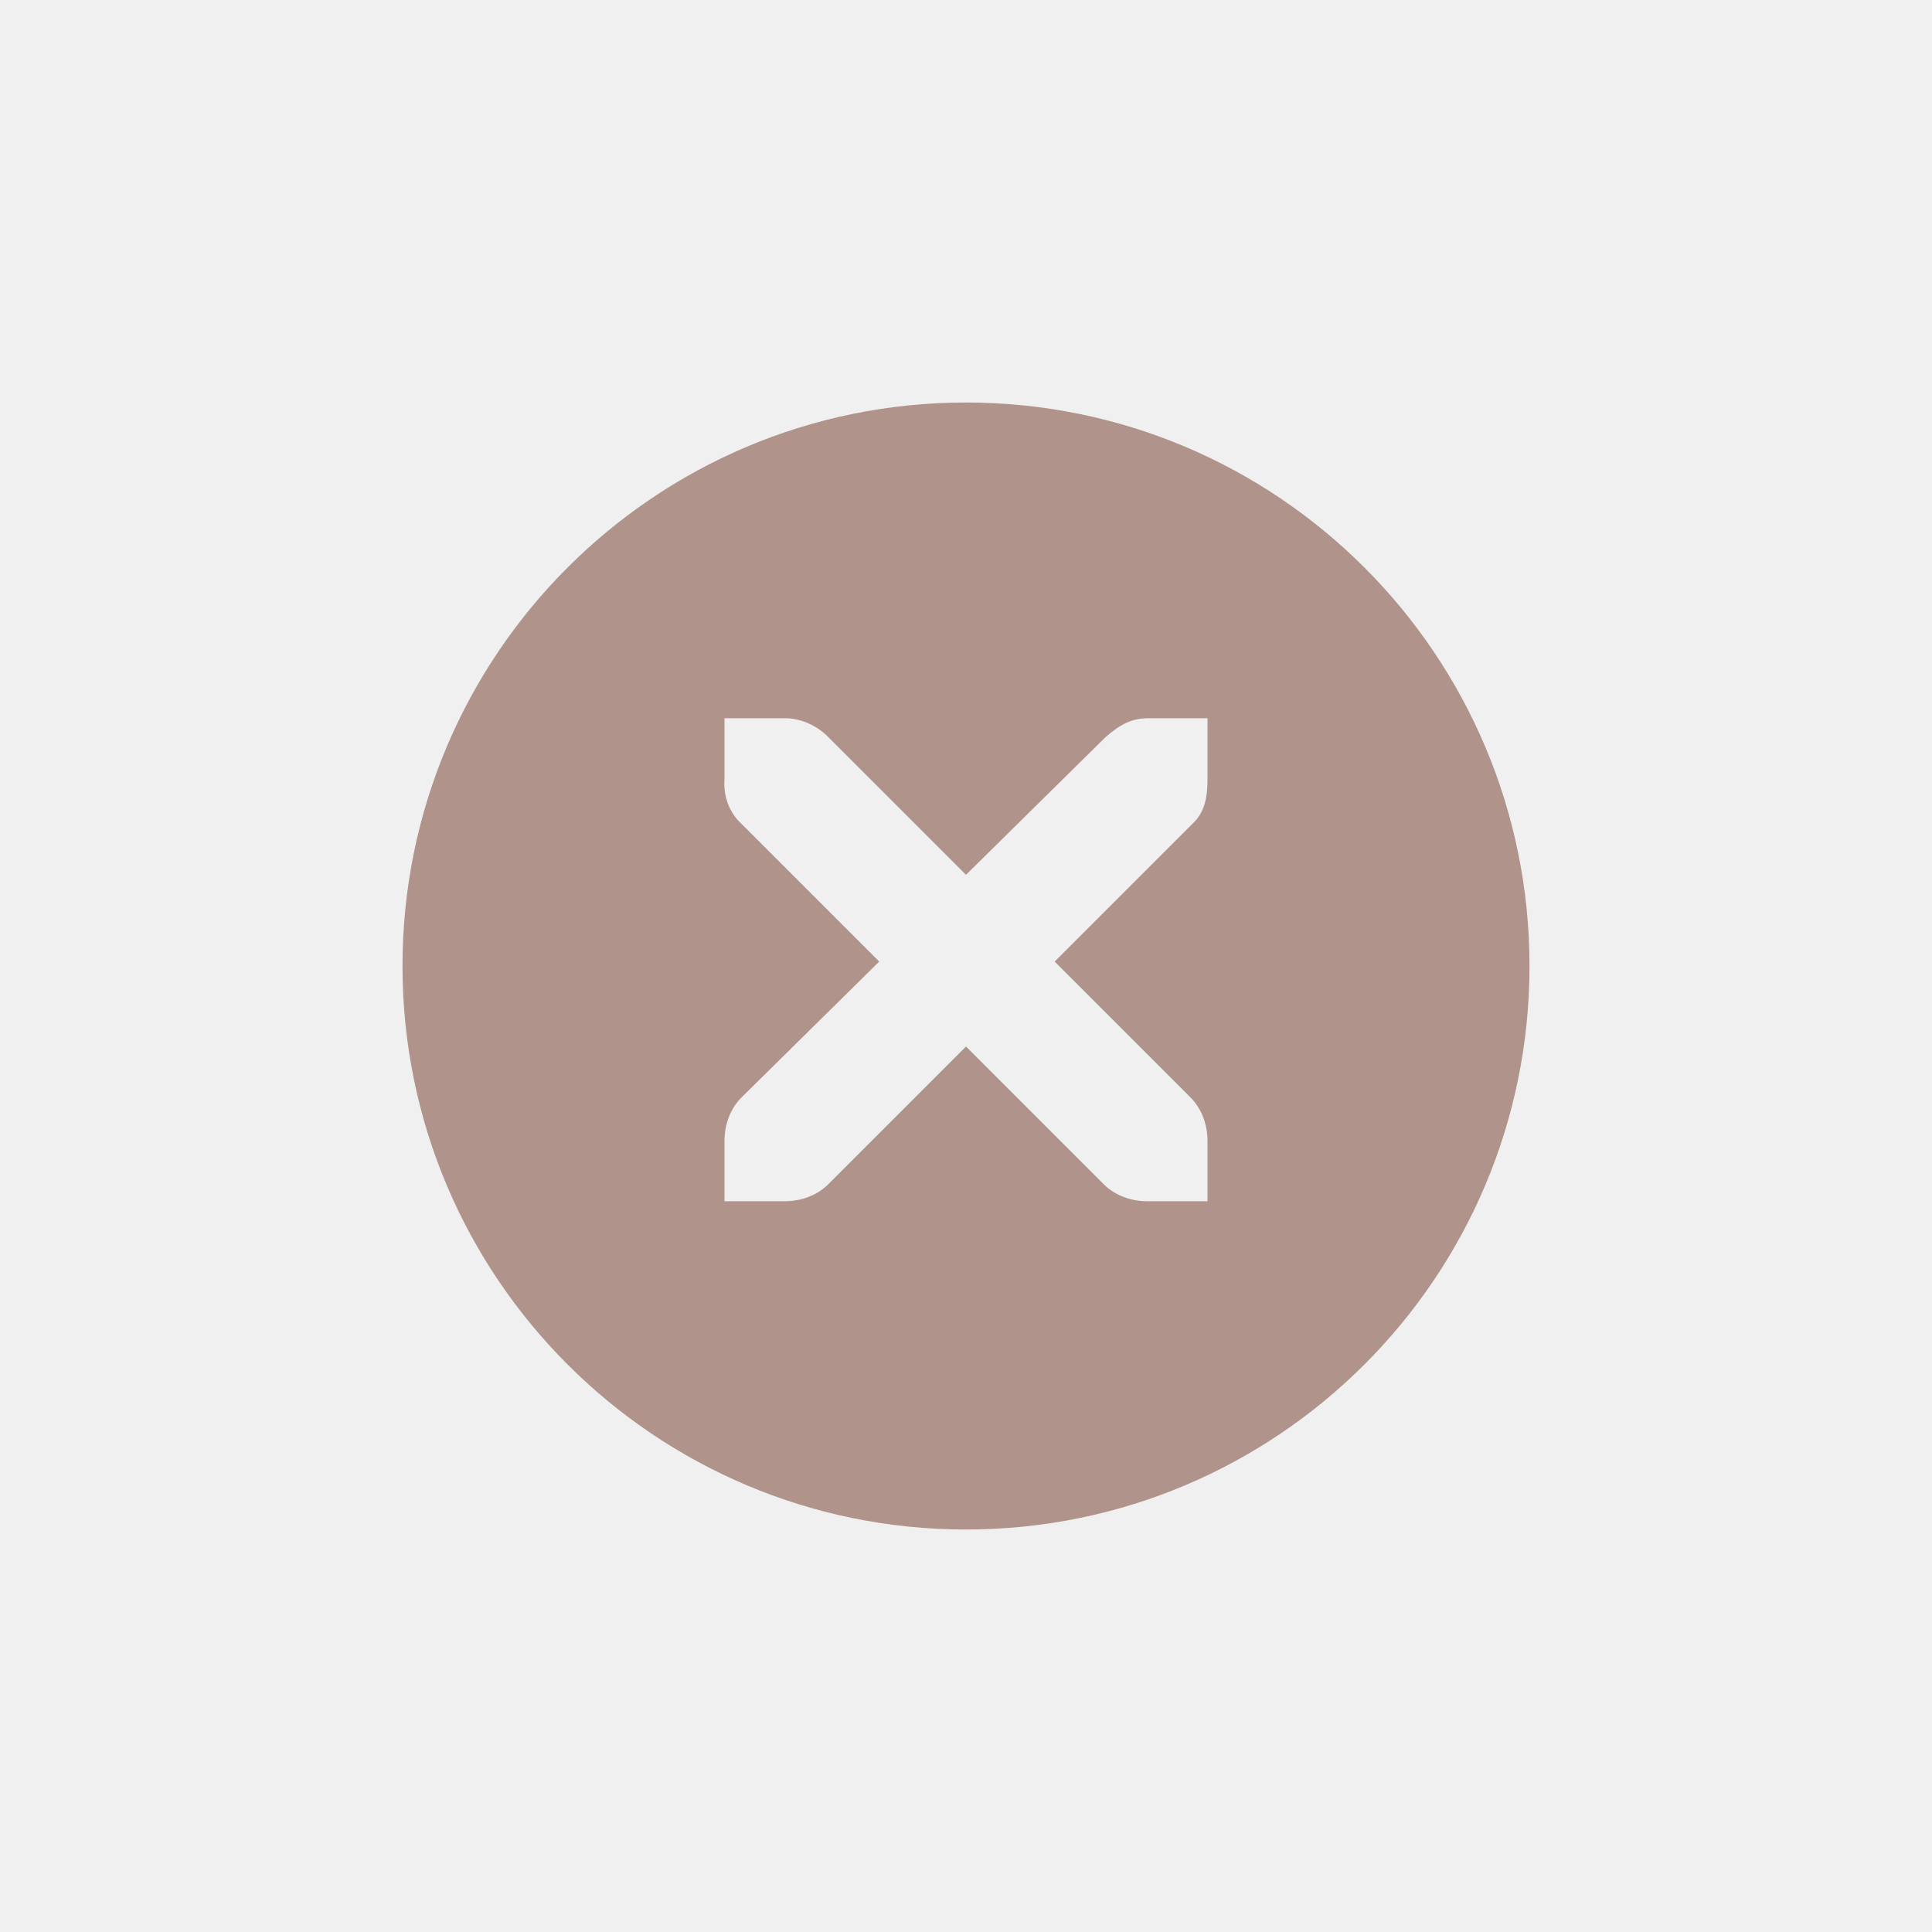
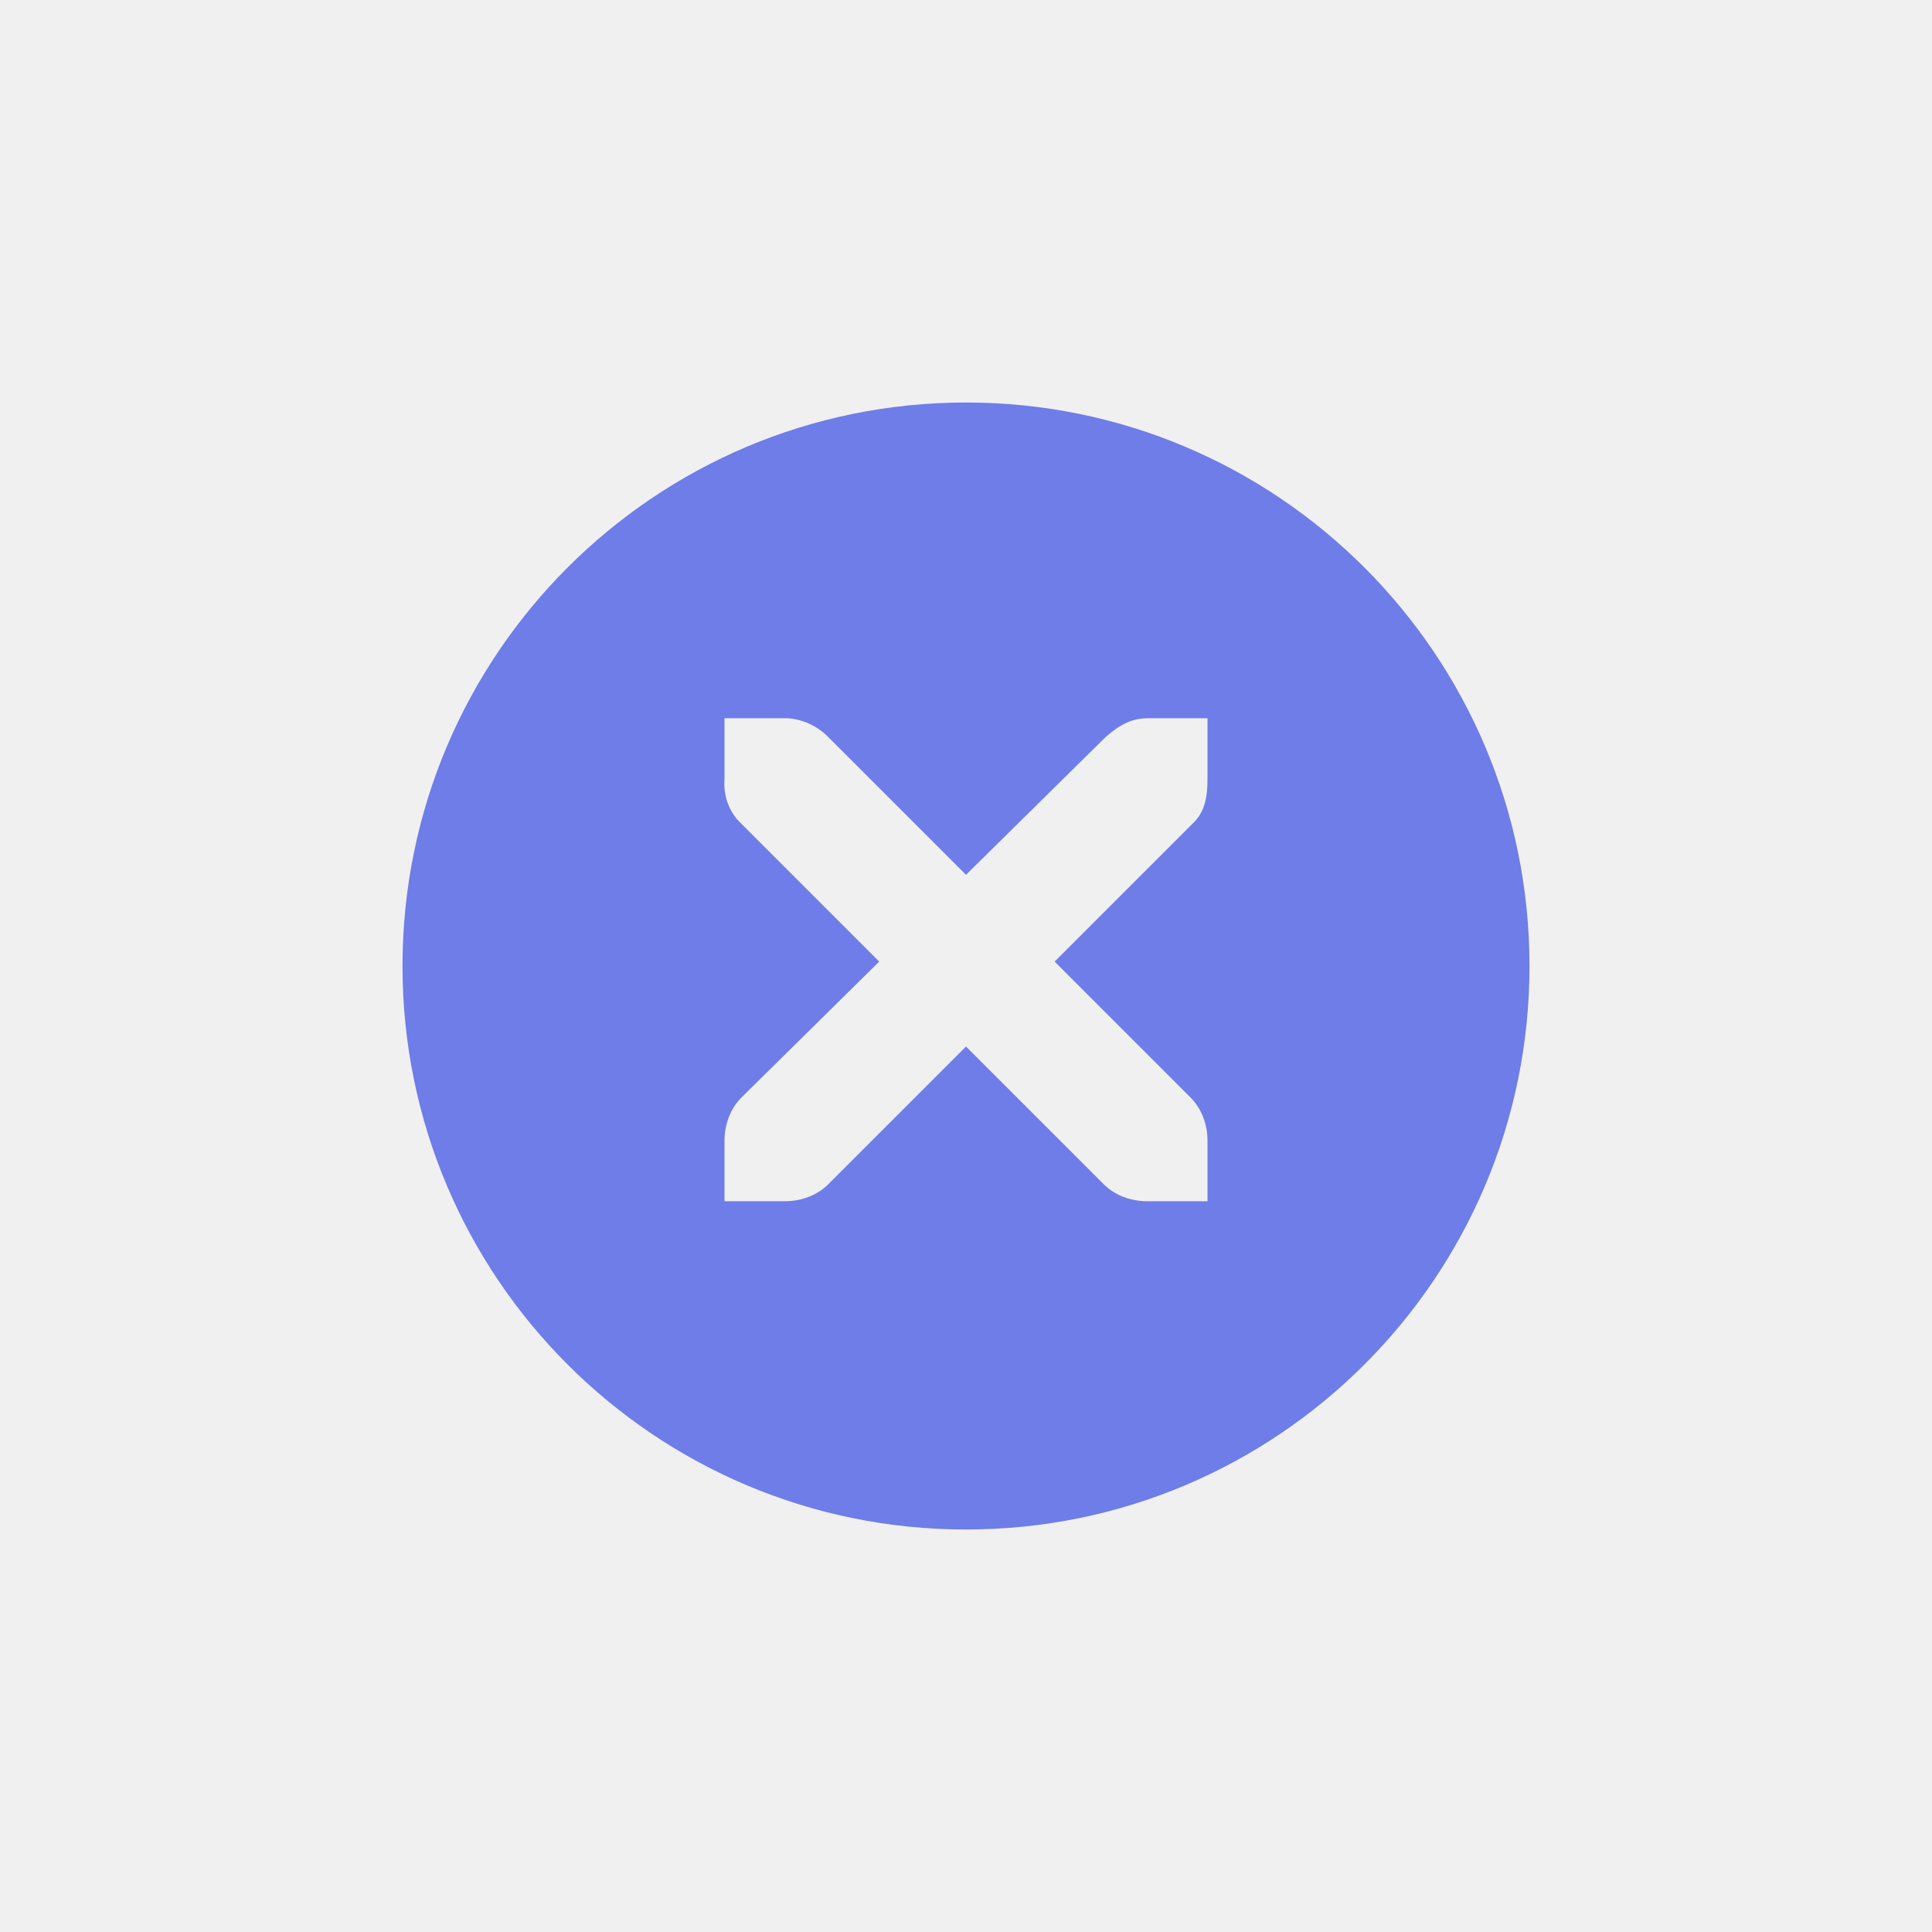
<svg xmlns="http://www.w3.org/2000/svg" width="24" height="24" id="svg4306" version="1.1" style="enable-background:new">
  <defs id="defs4308">
    <linearGradient id="linearGradient3770">
      <stop style="stop-color:#000000;stop-opacity:0.628;" offset="0" id="stop3772" />
      <stop style="stop-color:#000000;stop-opacity:0.498;" offset="1" id="stop3774" />
    </linearGradient>
    <linearGradient id="linearGradient4882">
-       <stop style="stop-color:#ffffff;stop-opacity:1;" offset="0" id="stop4884" />
-       <stop style="stop-color:#ffffff;stop-opacity:0;" offset="1" id="stop4886" />
+       <stop style="stop-color:#fdfdfd;stop-opacity:1;" offset="0" id="stop4884" />
+       <stop style="stop-color:#fdfdfd;stop-opacity:0;" offset="1" id="stop4886" />
    </linearGradient>
    <linearGradient id="linearGradient3784-6">
-       <stop style="stop-color:#ffffff;stop-opacity:0.216;" offset="0" id="stop3786-4" />
-       <stop style="stop-color:#ffffff;stop-opacity:0;" offset="1" id="stop3788-6" />
+       <stop style="stop-color:#fdfdfd;stop-opacity:0.216;" offset="0" id="stop3786-4" />
+       <stop style="stop-color:#fdfdfd;stop-opacity:0;" offset="1" id="stop3788-6" />
    </linearGradient>
    <linearGradient id="linearGradient4892">
      <stop id="stop4894" offset="0" style="stop-color:#2f3a42;stop-opacity:1;" />
      <stop id="stop4896" offset="1" style="stop-color:#1d242a;stop-opacity:1;" />
    </linearGradient>
    <linearGradient id="linearGradient4882-4">
      <stop id="stop4884-9" offset="0" style="stop-color:#728495;stop-opacity:1;" />
      <stop id="stop4886-9" offset="1" style="stop-color:#617c95;stop-opacity:0;" />
    </linearGradient>
  </defs>
  <g id="layer1" transform="translate(0,-1028.362)">
    <g style="display:inline" id="titlebutton-close-dark-8" transform="translate(-641,1218)">
      <g id="g4927-9-2-8-4" style="display:inline;opacity:1" transform="translate(-678,-432.6378)">
        <g transform="translate(-103,0)" style="display:inline;opacity:1" id="g4490-6-5-2-5-3-6">
          <g id="g4092-0-2-21-0-9-7-0" style="display:inline" transform="translate(58,0)">
-             <path style="fill:#b0948c;fill-opacity:1;stroke:none;stroke-width:0;stroke-linecap:butt;stroke-linejoin:miter;stroke-miterlimit:4;stroke-dasharray:none;stroke-dashoffset:0;stroke-opacity:1" d="m 414,58 a 7,7 0 0 0 -7,7 7,7 0 0 0 7,7 7,7 0 0 0 7,-7 7,7 0 0 0 -7,-7 z m -3,3.922 0.75,0 c 0.008,-9e-5 0.016,-3.45e-4 0.023,0 0.191,0.008 0.382,0.096 0.516,0.234 L 414,63.867 415.734,62.156 c 0.199,-0.173 0.335,-0.229 0.516,-0.234 l 0.75,0 0,0.75 c 0,0.215 -0.026,0.413 -0.188,0.562 l -1.711,1.711 1.688,1.688 C 416.93,66.774 417,66.973 417,67.172 l 0,0.75 -0.75,0 c -0.199,-8e-6 -0.398,-0.07 -0.539,-0.211 L 414,66 l -1.711,1.711 c -0.141,0.141 -0.34,0.211 -0.539,0.211 l -0.75,0 0,-0.75 c 0,-0.199 0.07,-0.398 0.211,-0.539 l 1.711,-1.688 -1.711,-1.711 C 411.053,63.088 410.984,62.882 411,62.672 l 0,-0.75 z" transform="translate(962,190)" id="path4068-7-5-9-6-5-8-5" />
+             <path style="fill:#6e7de8;fill-opacity:1;stroke:none;stroke-width:0;stroke-linecap:butt;stroke-linejoin:miter;stroke-miterlimit:4;stroke-dasharray:none;stroke-dashoffset:0;stroke-opacity:1" d="m 414,58 a 7,7 0 0 0 -7,7 7,7 0 0 0 7,7 7,7 0 0 0 7,-7 7,7 0 0 0 -7,-7 z m -3,3.922 0.75,0 c 0.008,-9e-5 0.016,-3.45e-4 0.023,0 0.191,0.008 0.382,0.096 0.516,0.234 L 414,63.867 415.734,62.156 c 0.199,-0.173 0.335,-0.229 0.516,-0.234 l 0.75,0 0,0.75 c 0,0.215 -0.026,0.413 -0.188,0.562 l -1.711,1.711 1.688,1.688 C 416.93,66.774 417,66.973 417,67.172 l 0,0.75 -0.75,0 c -0.199,-8e-6 -0.398,-0.07 -0.539,-0.211 L 414,66 l -1.711,1.711 c -0.141,0.141 -0.34,0.211 -0.539,0.211 l -0.75,0 0,-0.75 c 0,-0.199 0.07,-0.398 0.211,-0.539 l 1.711,-1.688 -1.711,-1.711 C 411.053,63.088 410.984,62.882 411,62.672 l 0,-0.75 z" transform="translate(962,190)" id="path4068-7-5-9-6-5-8-5" />
          </g>
        </g>
-         <g id="g4778-2-68-8-7-9" transform="translate(1323,246.8672)" style="fill:#ffffff;fill-opacity:1">
-           <g style="display:inline;fill:#ffffff;fill-opacity:1" id="layer9-9-4-4-1-1-7" transform="translate(-60,-518)" />
-           <g id="layer10-2-1-8-0-4-4" transform="translate(-60,-518)" style="fill:#ffffff;fill-opacity:1" />
-           <g id="layer11-16-4-9-6-9-0" transform="translate(-60,-518)" style="fill:#ffffff;fill-opacity:1" />
-           <g transform="matrix(0.75,0,0,0.75,2,2.054688)" id="g2996-76-5-96-3-7" style="fill:#ffffff;fill-opacity:1">
-             <g transform="translate(-60,-518)" id="layer12-4-5-7-9-4-5" style="fill:#ffffff;fill-opacity:1">
-               <g transform="translate(19,-242)" id="layer4-4-1-9-5-6-3-8" style="display:inline;fill:#ffffff;fill-opacity:1" />
+         <g id="g4778-2-68-8-7-9" transform="translate(1323,246.8672)" style="fill:#fdfdfd;fill-opacity:1">
+           <g style="display:inline;fill:#fdfdfd;fill-opacity:1" id="layer9-9-4-4-1-1-7" transform="translate(-60,-518)" />
+           <g id="layer10-2-1-8-0-4-4" transform="translate(-60,-518)" style="fill:#fdfdfd;fill-opacity:1" />
+           <g id="layer11-16-4-9-6-9-0" transform="translate(-60,-518)" style="fill:#fdfdfd;fill-opacity:1" />
+           <g transform="matrix(0.75,0,0,0.75,2,2.054688)" id="g2996-76-5-96-3-7" style="fill:#fdfdfd;fill-opacity:1">
+             <g transform="translate(-60,-518)" id="layer12-4-5-7-9-4-5" style="fill:#fdfdfd;fill-opacity:1">
+               <g transform="translate(19,-242)" id="layer4-4-1-9-5-6-3-8" style="display:inline;fill:#fdfdfd;fill-opacity:1" />
            </g>
          </g>
-           <g id="layer13-2-6-11-3-1-6" transform="translate(-60,-518)" style="fill:#ffffff;fill-opacity:1" />
-           <g id="layer14-4-0-33-2-4-8" transform="translate(-60,-518)" style="fill:#ffffff;fill-opacity:1" />
-           <g id="layer15-7-3-0-6-6-3" transform="translate(-60,-518)" style="fill:#ffffff;fill-opacity:1" />
+           <g id="layer13-2-6-11-3-1-6" transform="translate(-60,-518)" style="fill:#fdfdfd;fill-opacity:1" />
+           <g id="layer14-4-0-33-2-4-8" transform="translate(-60,-518)" style="fill:#fdfdfd;fill-opacity:1" />
+           <g id="layer15-7-3-0-6-6-3" transform="translate(-60,-518)" style="fill:#fdfdfd;fill-opacity:1" />
        </g>
      </g>
      <rect y="-185.638" x="645" height="16" width="16" id="rect17883-39-99-8-8" style="display:inline;opacity:1;fill:none;fill-opacity:1;stroke:none;stroke-width:1;stroke-linecap:butt;stroke-linejoin:miter;stroke-miterlimit:4;stroke-dasharray:none;stroke-dashoffset:0;stroke-opacity:0" />
    </g>
  </g>
</svg>
